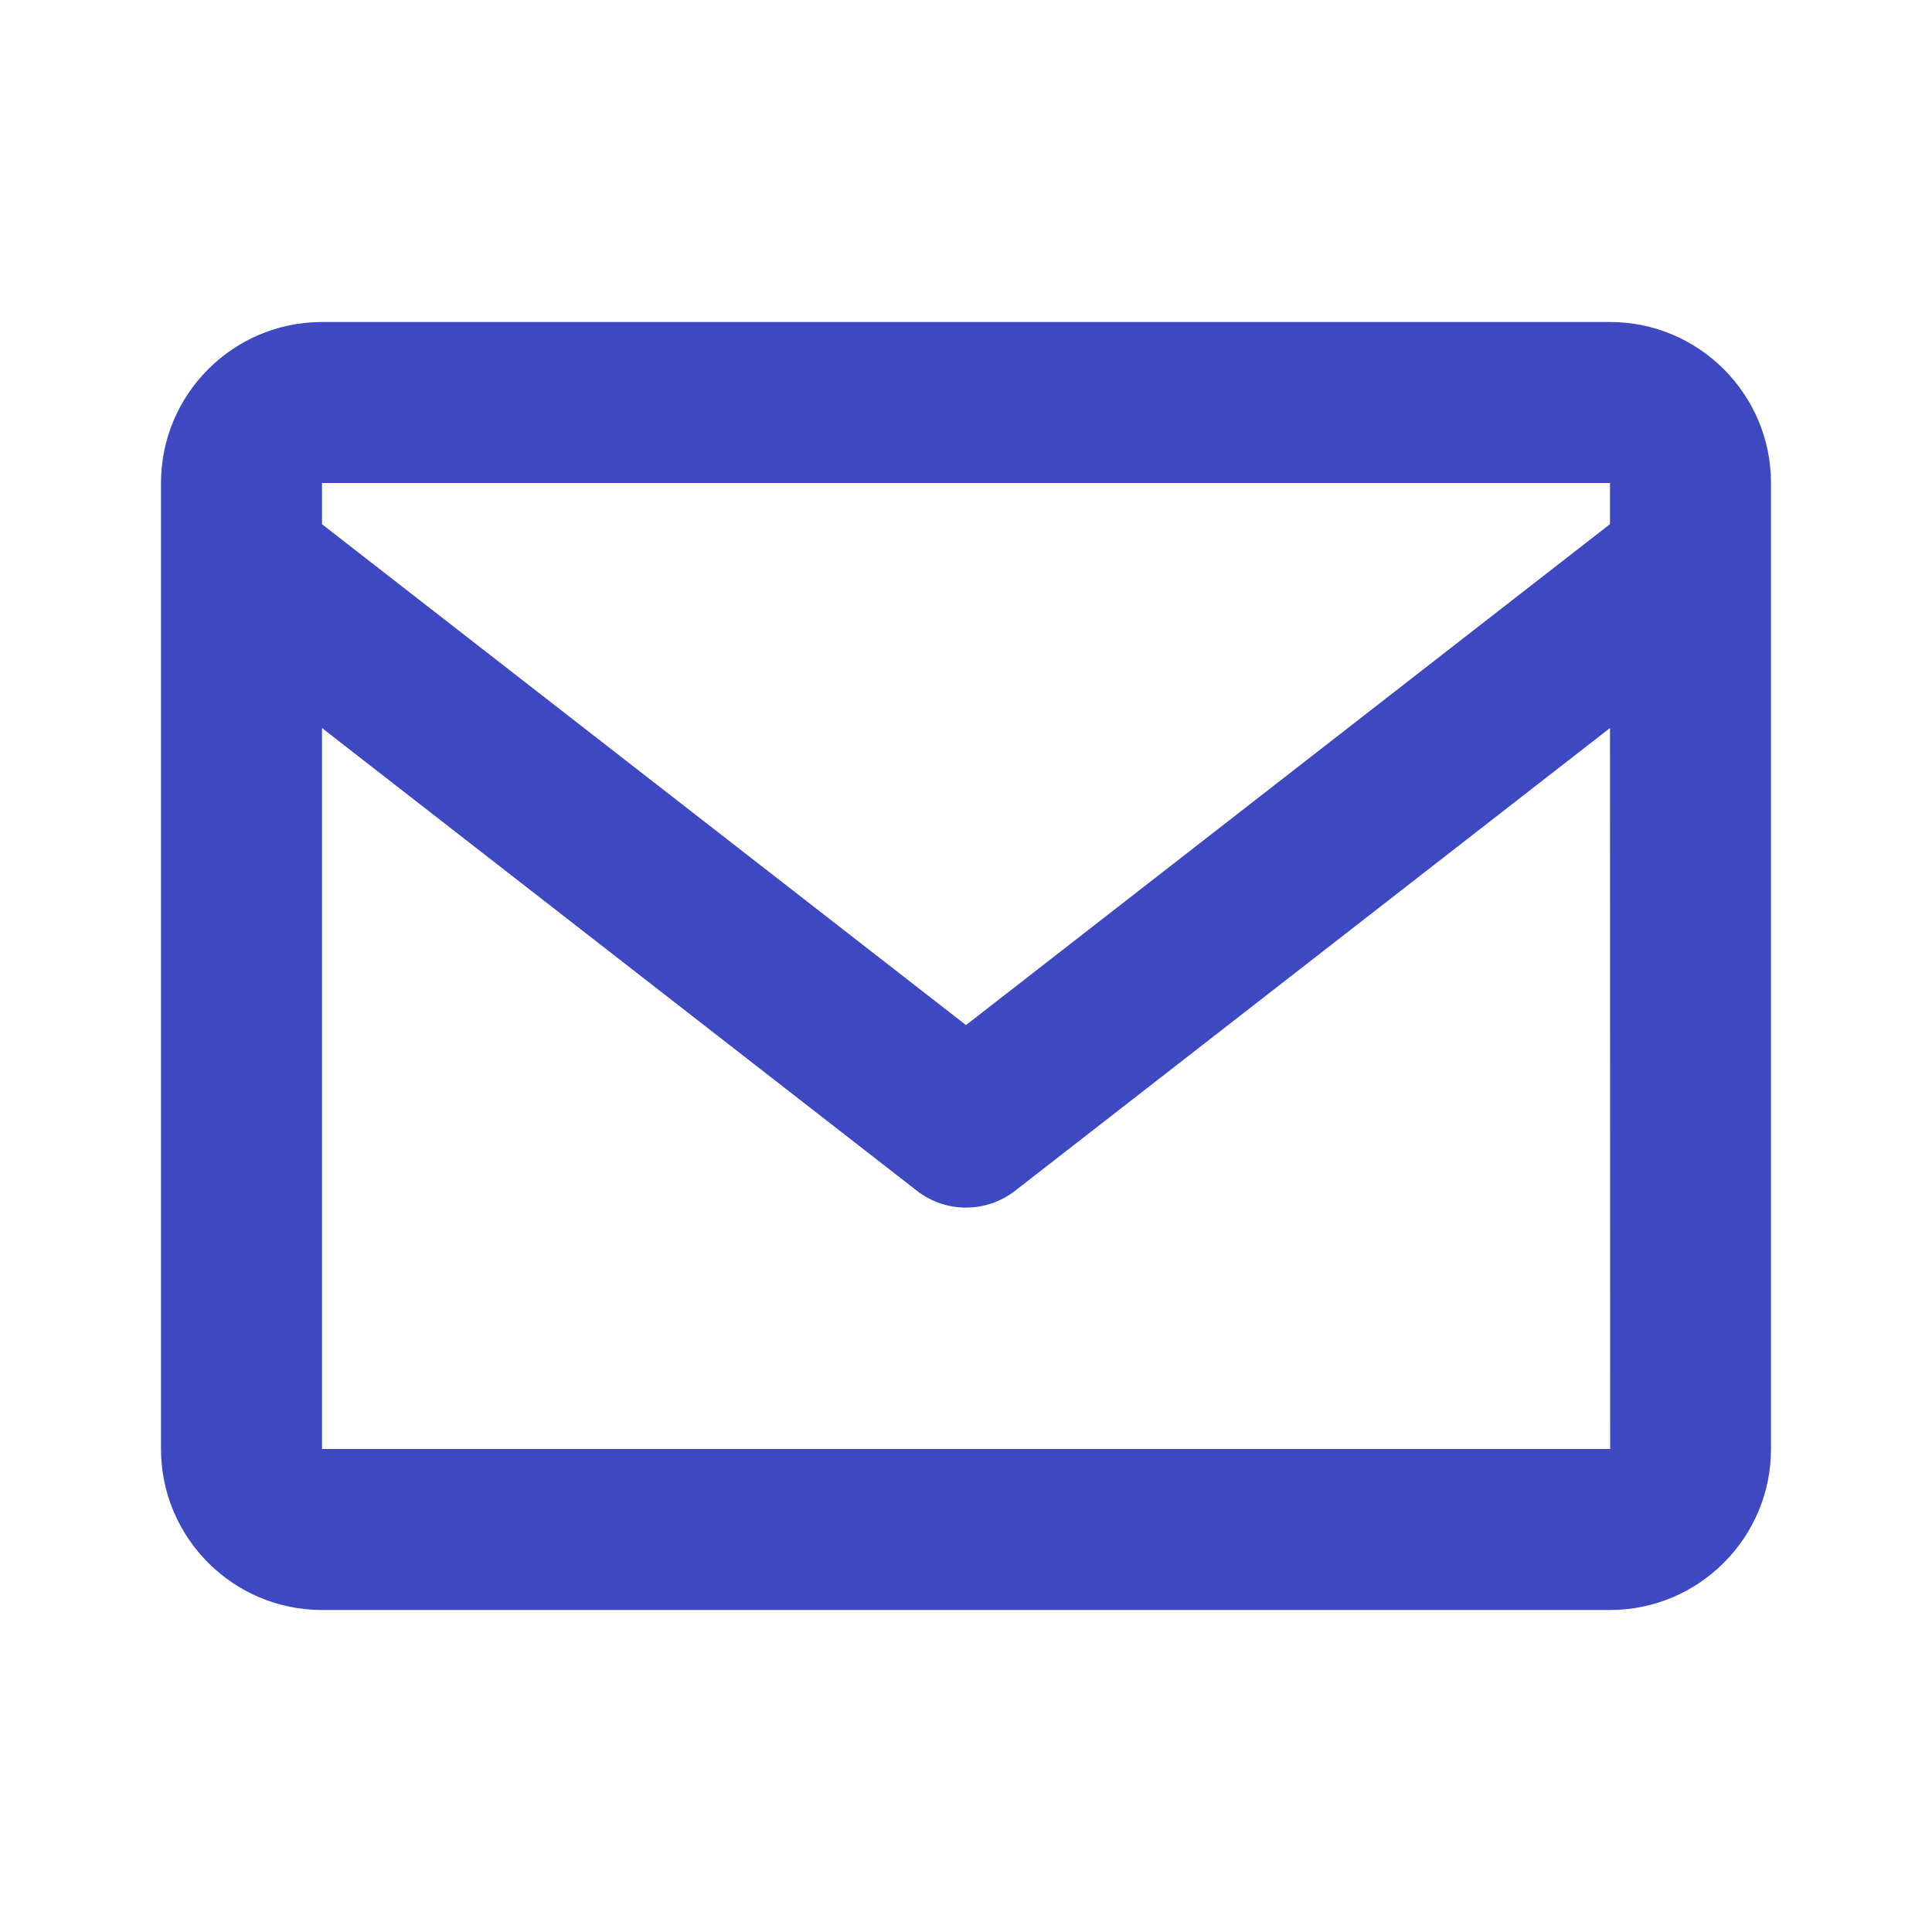
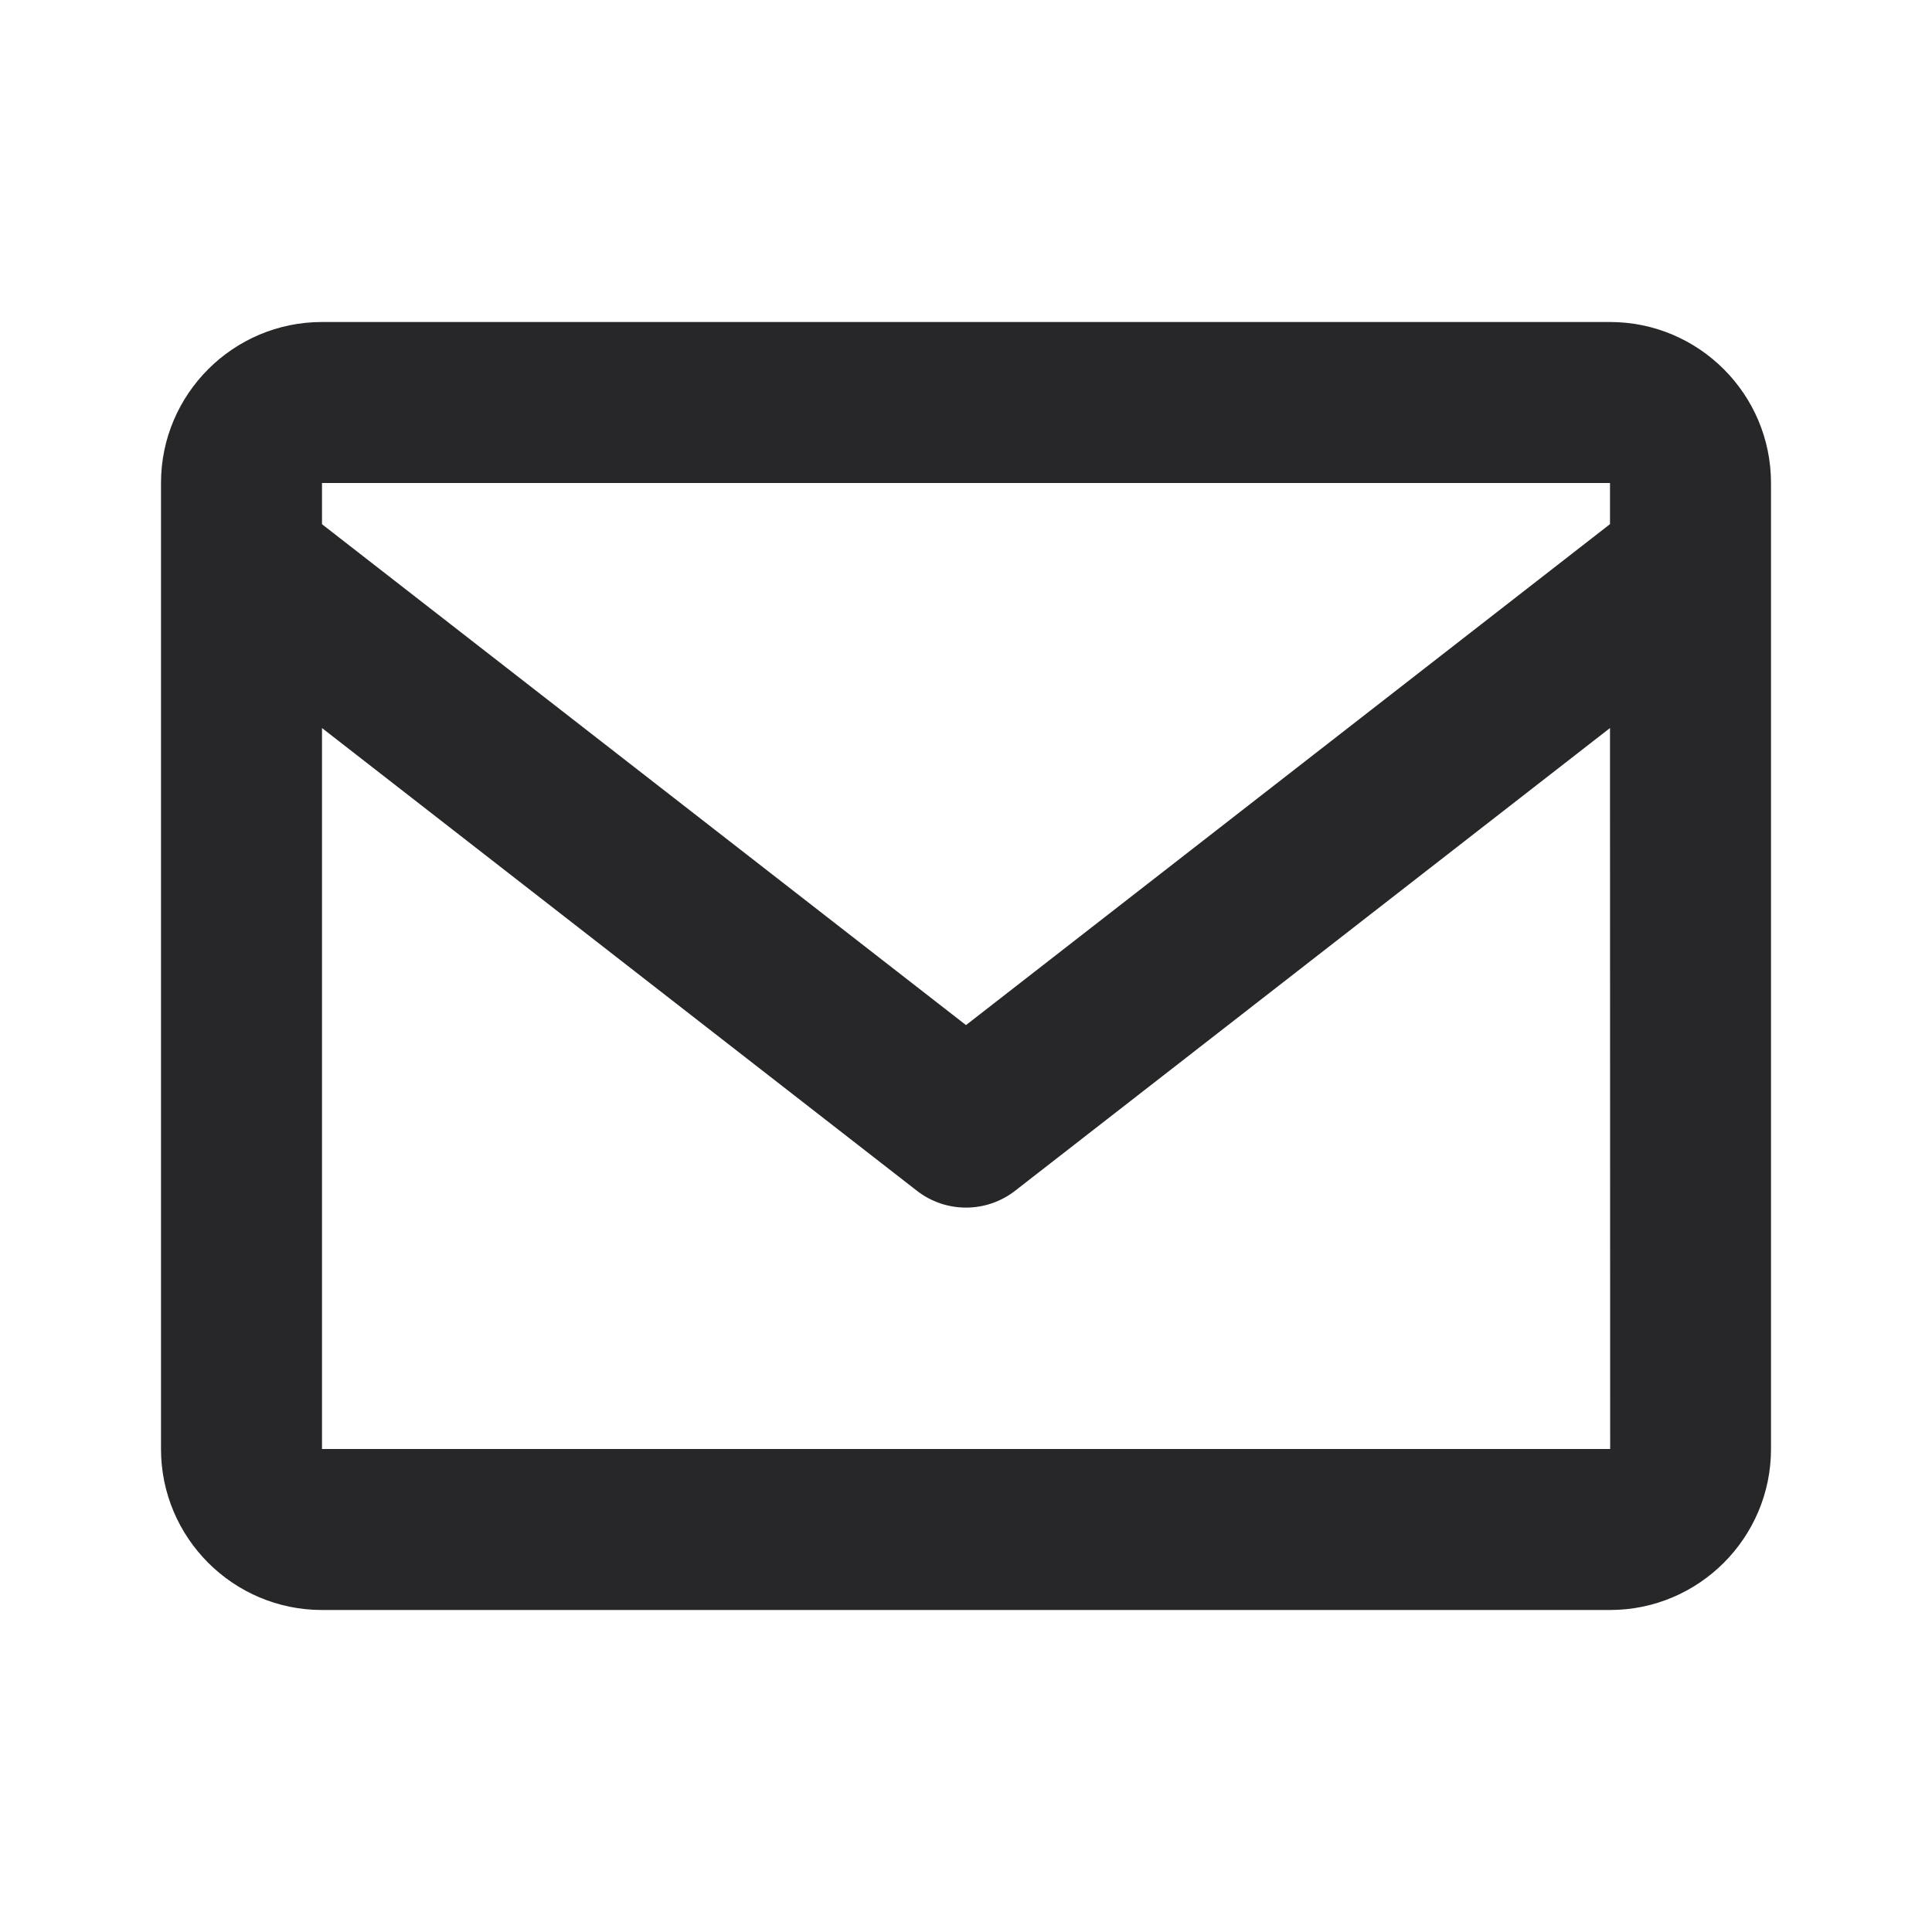
<svg xmlns="http://www.w3.org/2000/svg" width="24" height="24" viewBox="0 0 24 24" version="1.1" id="svg4">
  <defs id="defs8">
    <linearGradient id="gradiente">
      <stop style="stop-color:#10b981;stop-opacity:1;" offset="0" id="stop2324" />
      <stop style="stop-color:#06b6d4;stop-opacity:1;" offset="1" id="stop2326" />
    </linearGradient>
    <linearGradient id="gradiente-1">
      <stop style="stop-color:#10b981;stop-opacity:1;" offset="0" id="stop864" />
      <stop style="stop-color:#06b6d4;stop-opacity:1;" offset="1" id="stop866" />
    </linearGradient>
  </defs>
-   <path d="M20 4H4c-1.103 0-2 .897-2 2v12c0 1.103.897 2 2 2h16c1.103 0 2-.897 2-2V6c0-1.103-.897-2-2-2zm0 2v.511l-8 6.223-8-6.222V6h16zM4 18V9.044l7.386 5.745a.994.994 0 0 0 1.228 0L20 9.044 20.002 18H4z" id="path2" style="fill:#3e49c1;fill-opacity:1" />
+   <path d="M20 4H4c-1.103 0-2 .897-2 2v12c0 1.103.897 2 2 2h16c1.103 0 2-.897 2-2V6c0-1.103-.897-2-2-2zm0 2v.511l-8 6.223-8-6.222V6h16zM4 18V9.044l7.386 5.745a.994.994 0 0 0 1.228 0L20 9.044 20.002 18H4z" id="path2" style="fill:#27272a;fill-opacity:1" />
</svg>
